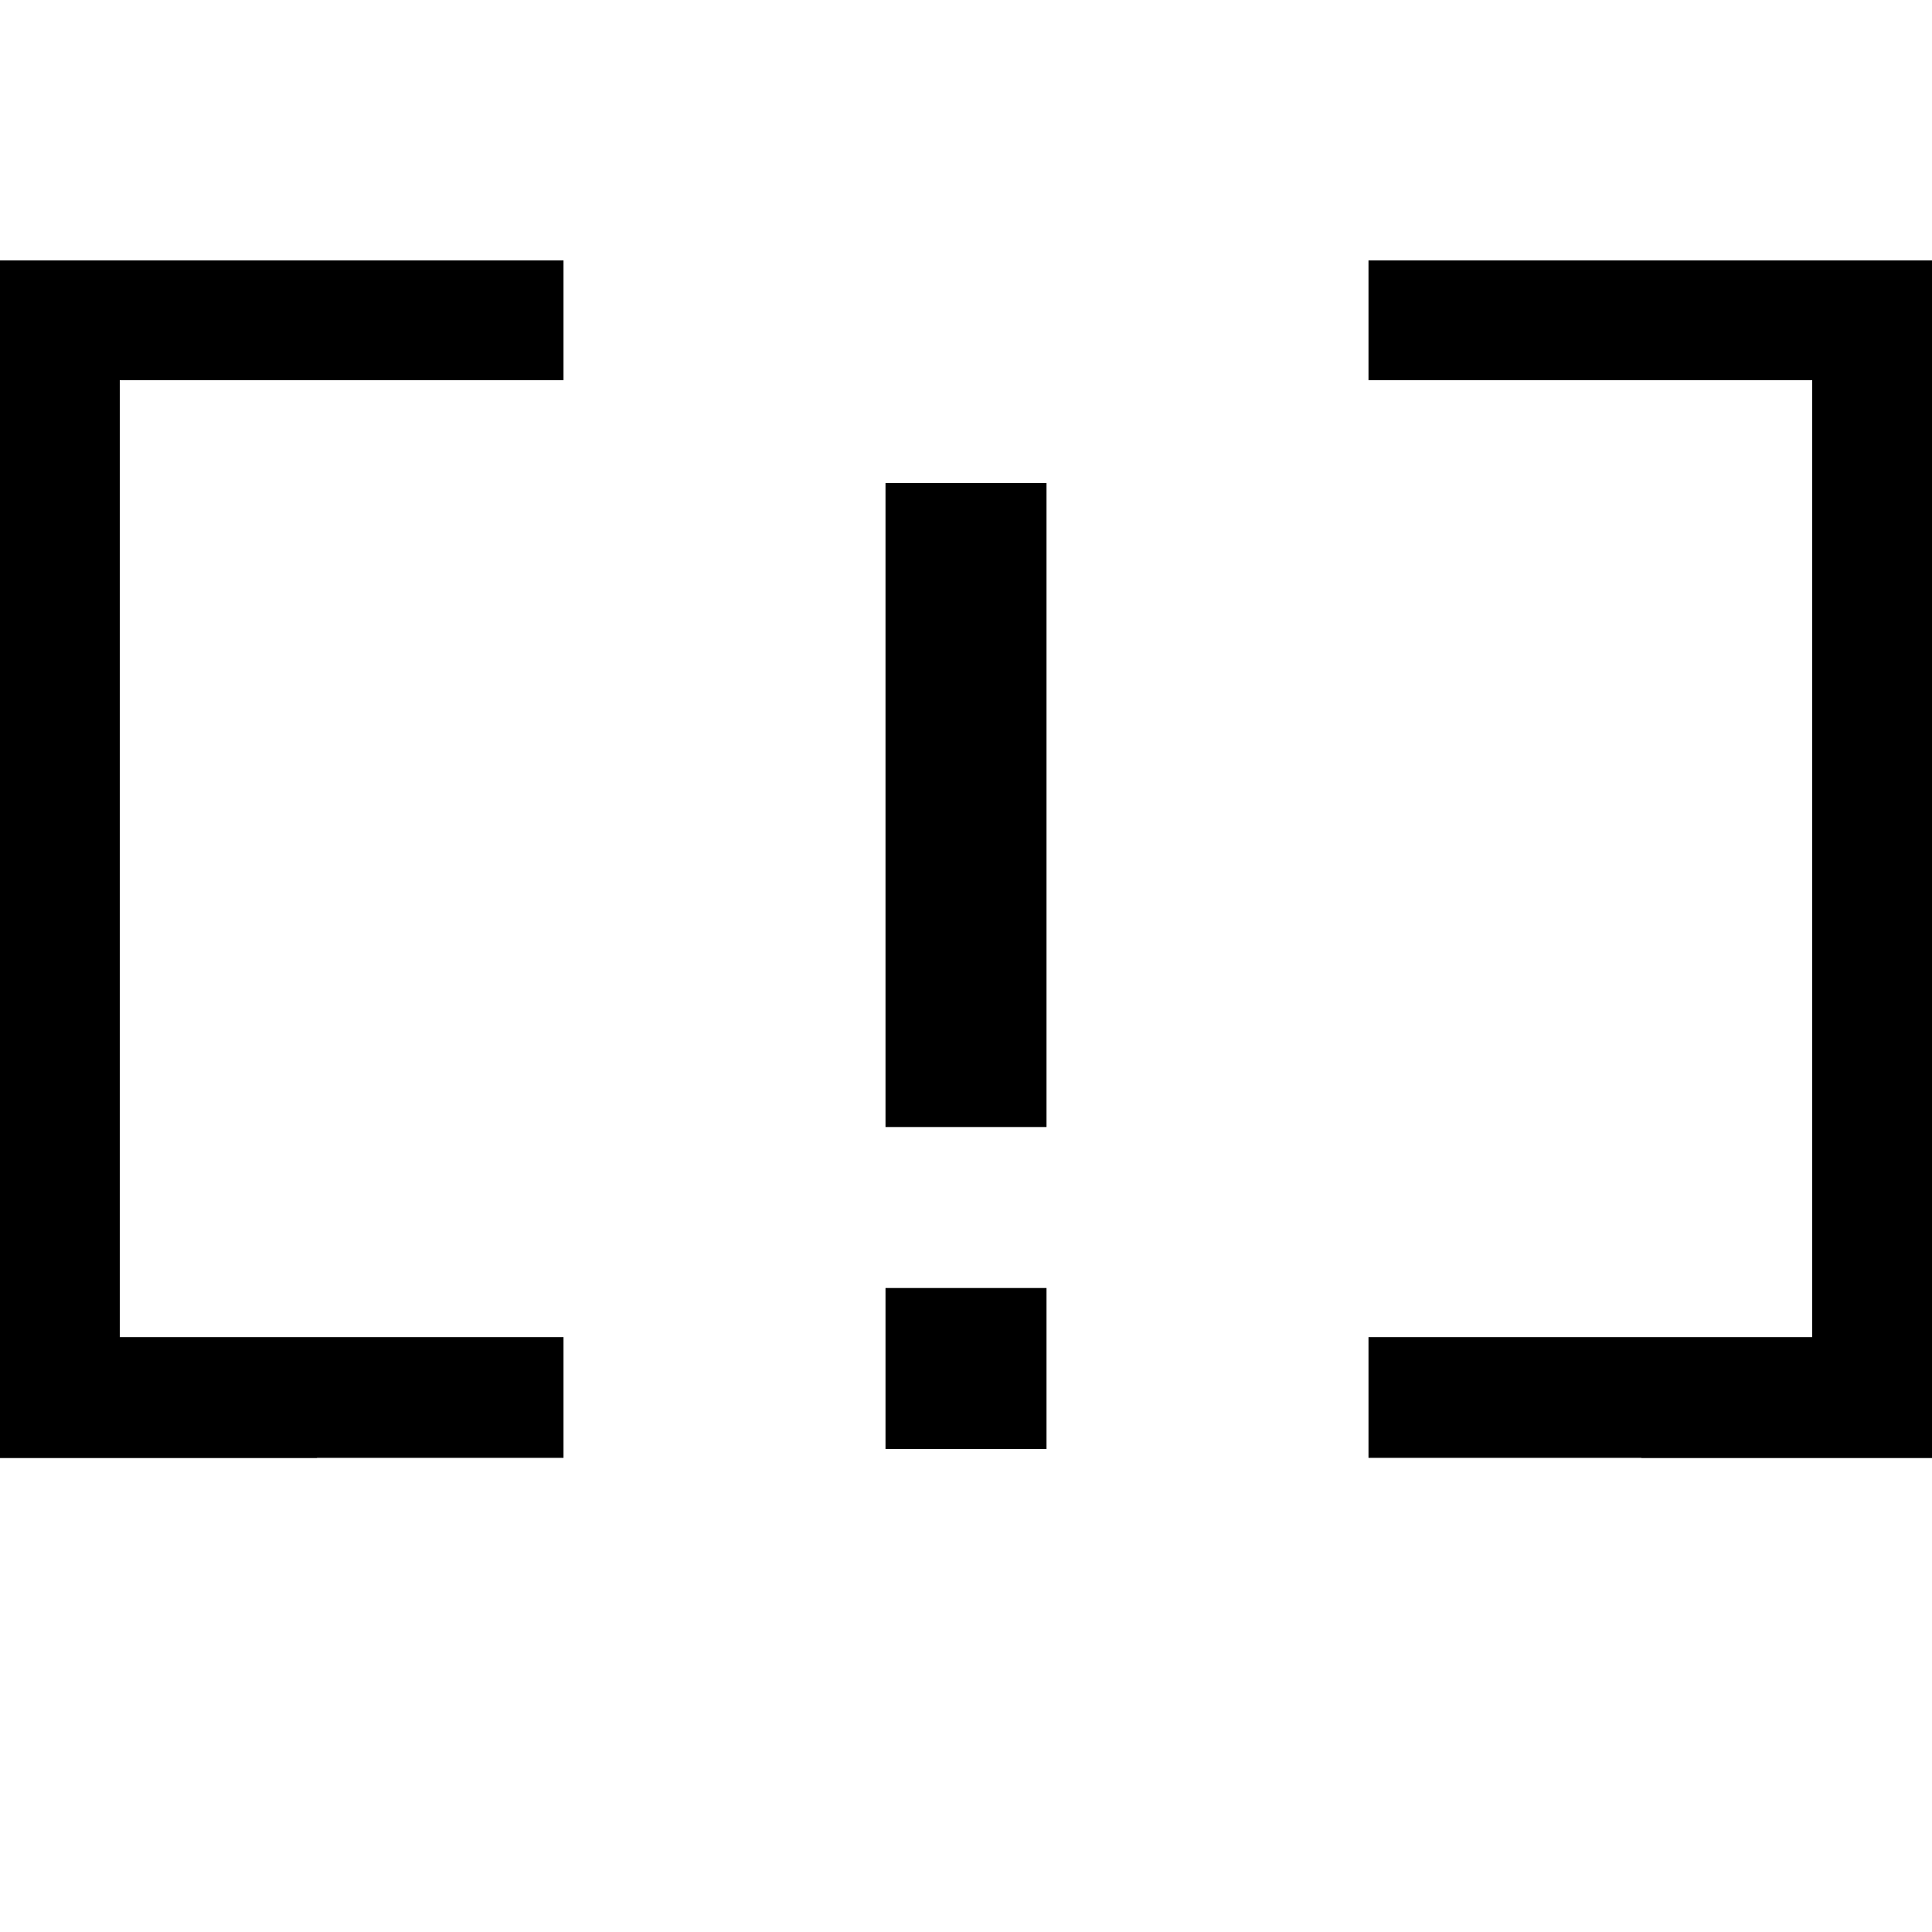
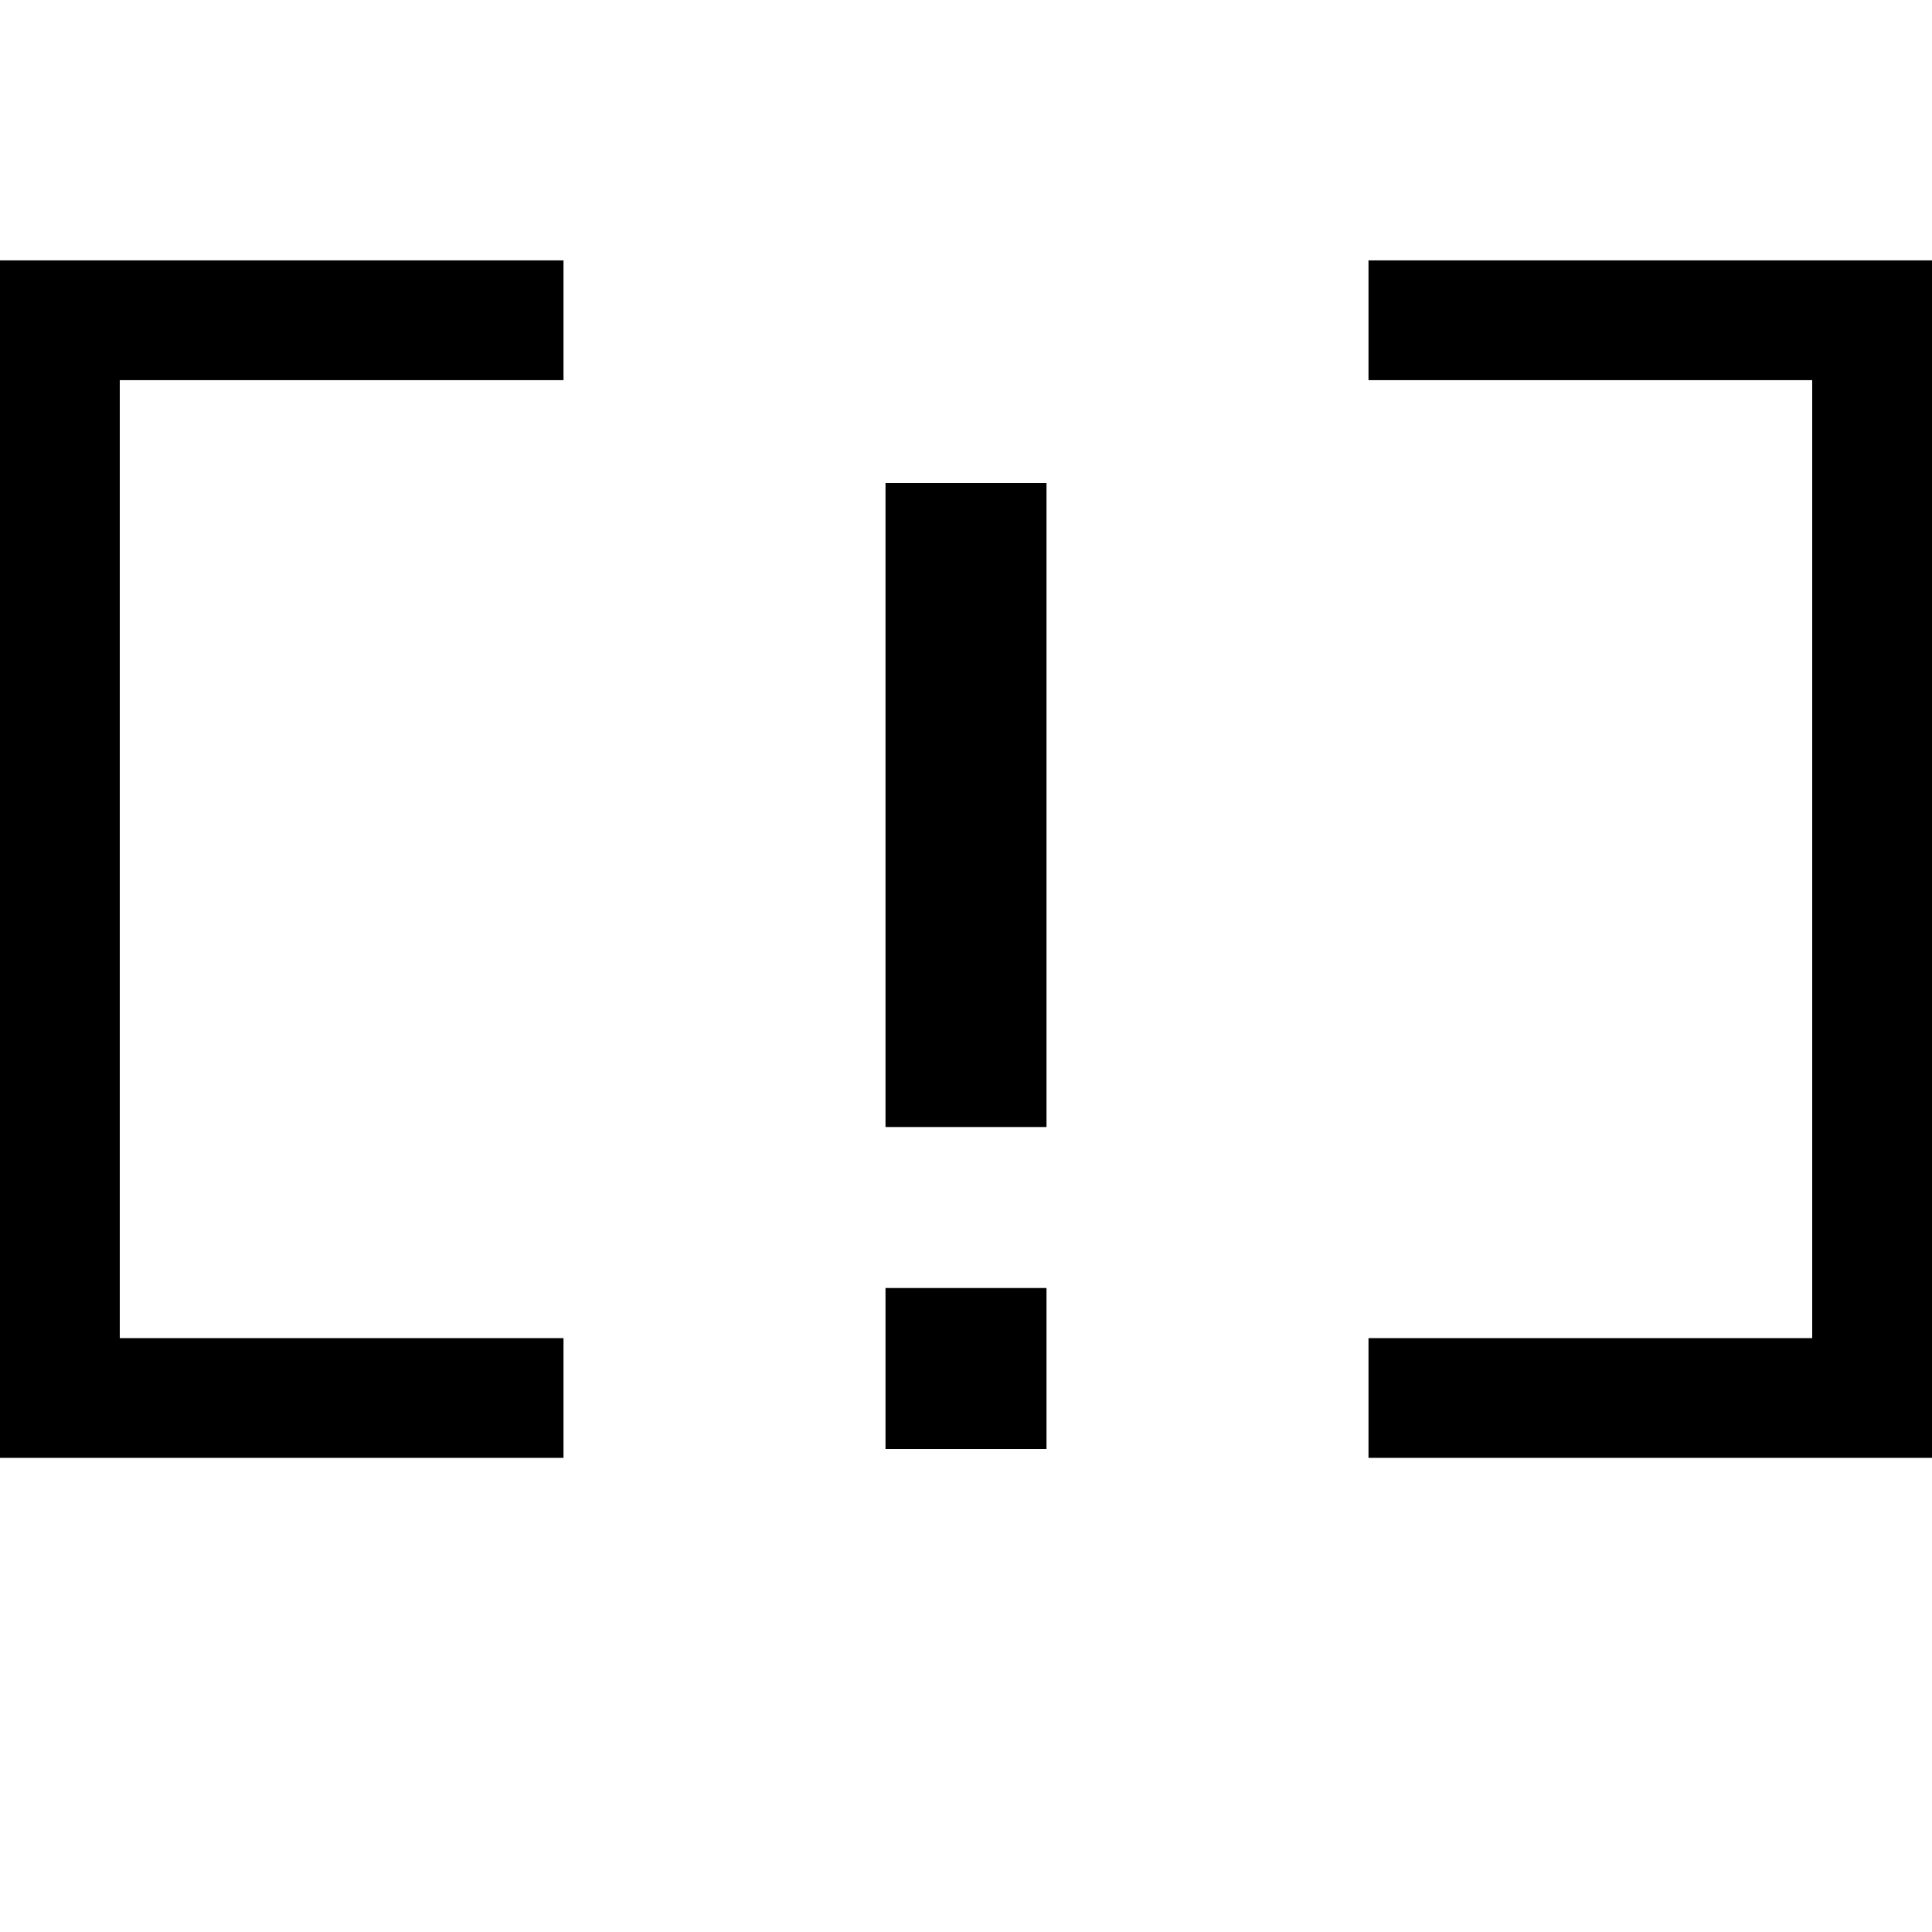
<svg xmlns="http://www.w3.org/2000/svg" version="1.0" x="0px" y="0px" width="24" height="24" viewBox="0 0 24 24" enable-background="new 0 0 96 96" xml:space="preserve" id="svg2">
  <defs id="defs13">
    <clipPath clipPathUnits="userSpaceOnUse" id="clipPath2991">
      <path style="fill:#000000;fill-opacity:1;stroke:none" d="M 0,-9.9999997e-8 0,24 24,24 24,-9.9999998e-8 l -24,0 z M 7,2 17,2 17,22 l -10,0 0,-20 z" id="path2993" />
    </clipPath>
  </defs>
  <g id="g3018" clip-path="url(#clipPath2991)">
-     <polygon transform="matrix(0.3863614,0,0,0.3863614,-6.545349,-6.545156)" style="fill:#000000" id="polygon9" points="69.715,63.814 69.715,59.964 75.207,59.964 75.207,29.164 20.792,29.164 20.792,59.964 27.133,59.964 27.133,63.814 16.941,63.814 16.941,25.313 79.059,25.313 79.059,63.814 " />
-     <rect y="16.61" x="0" height="1.5" width="24" id="rect3016" style="fill:#000000;fill-opacity:1;stroke:none" />
+     <polygon transform="matrix(0.3863614,0,0,0.3863614,-6.545349,-6.545156)" style="fill:#000000" id="polygon9" points="27.133,63.814 27.133,59.964 75.207,59.964 75.207,29.164 20.792,29.164 20.792,59.964 27.133,59.964 27.133,63.814 16.941,63.814 16.941,25.313 79.059,25.313 79.059,63.814 " />
  </g>
  <g id="g3761" transform="translate(-18.0339,-3.796797)">
    <rect y="9.797" x="29.034" height="8" width="2" id="rect2989" style="fill:#000000;fill-opacity:1;stroke:none" />
    <rect y="19.797" x="29.034" height="2" width="2" id="rect3759" style="fill:#000000;fill-opacity:1;stroke:none" />
  </g>
</svg>
